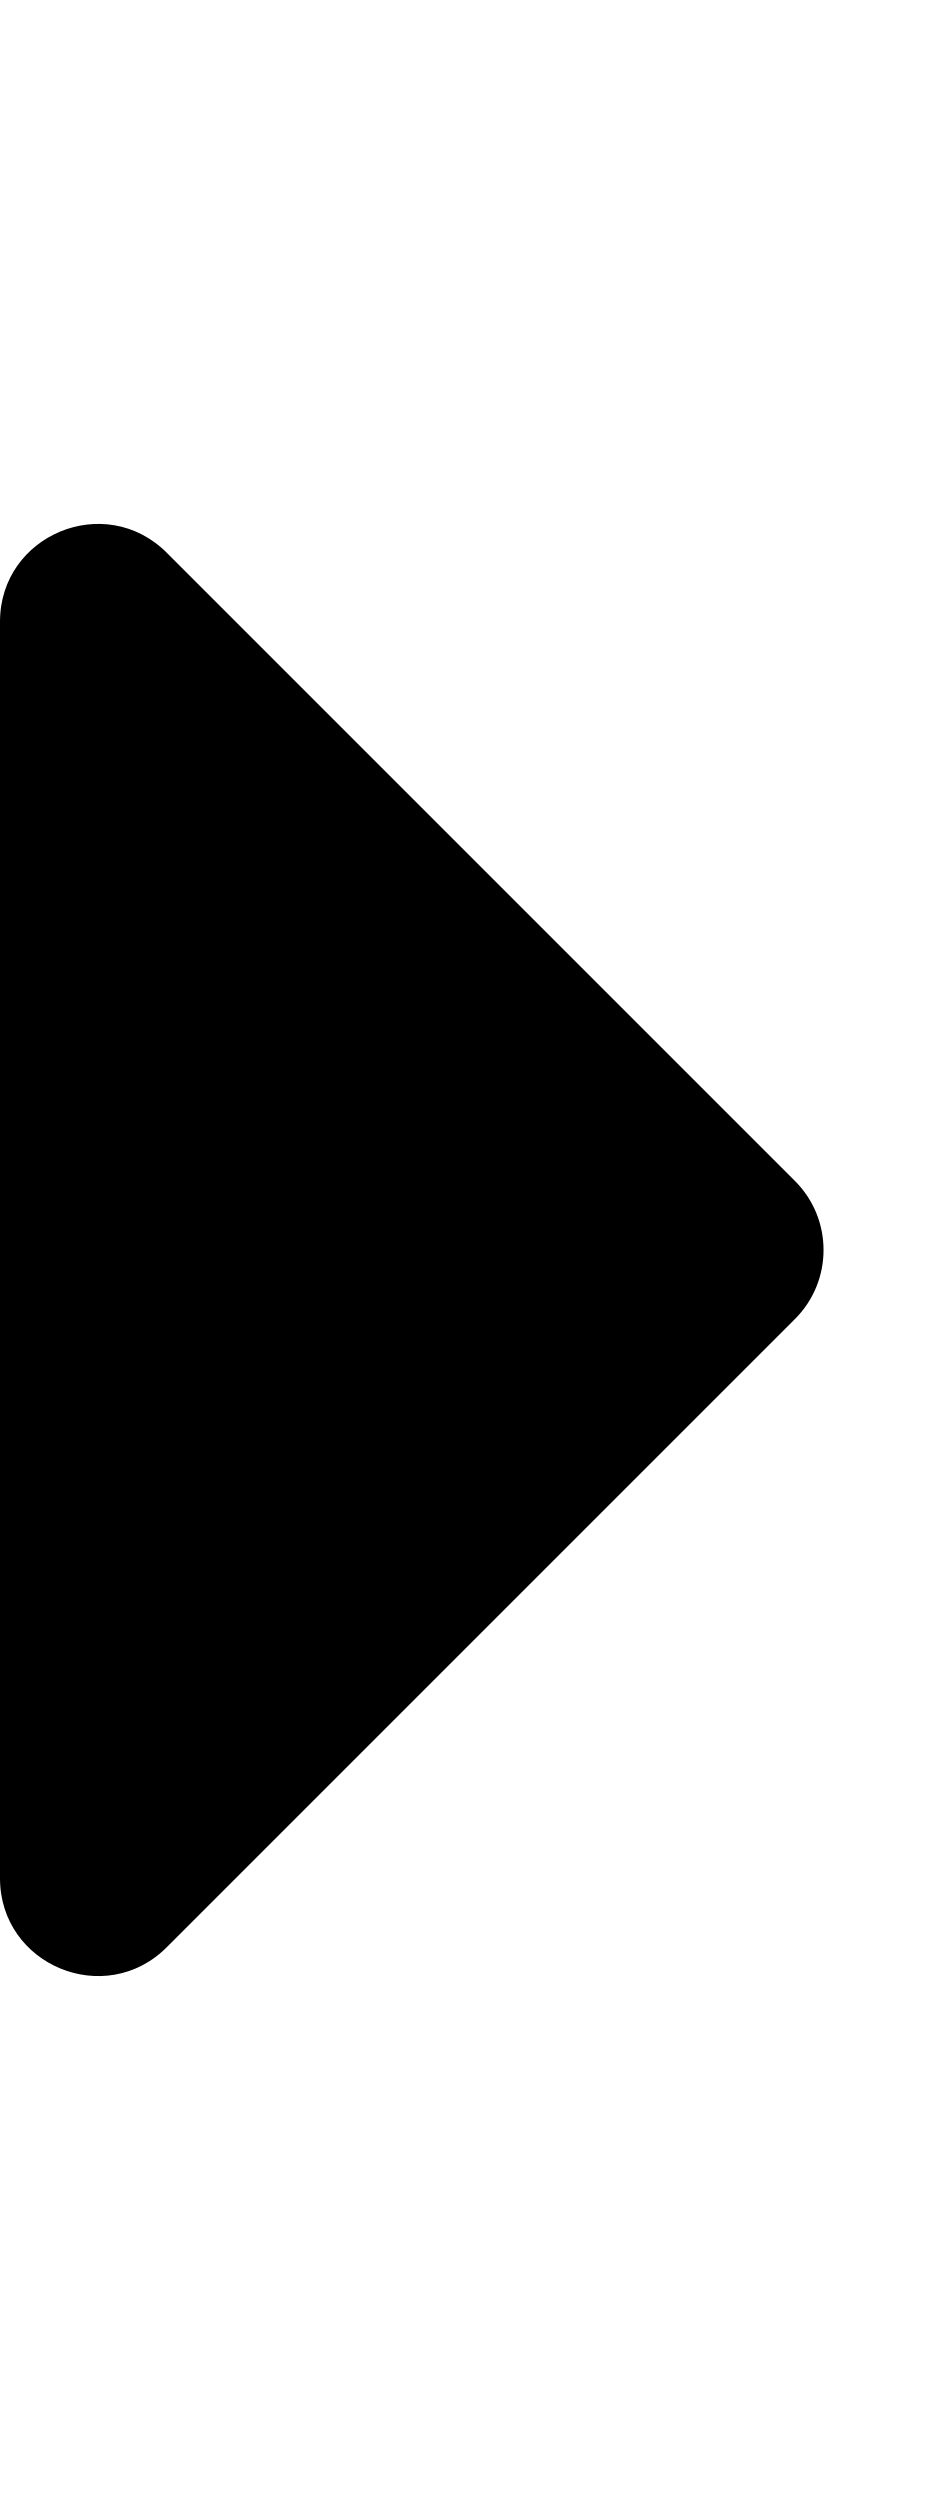
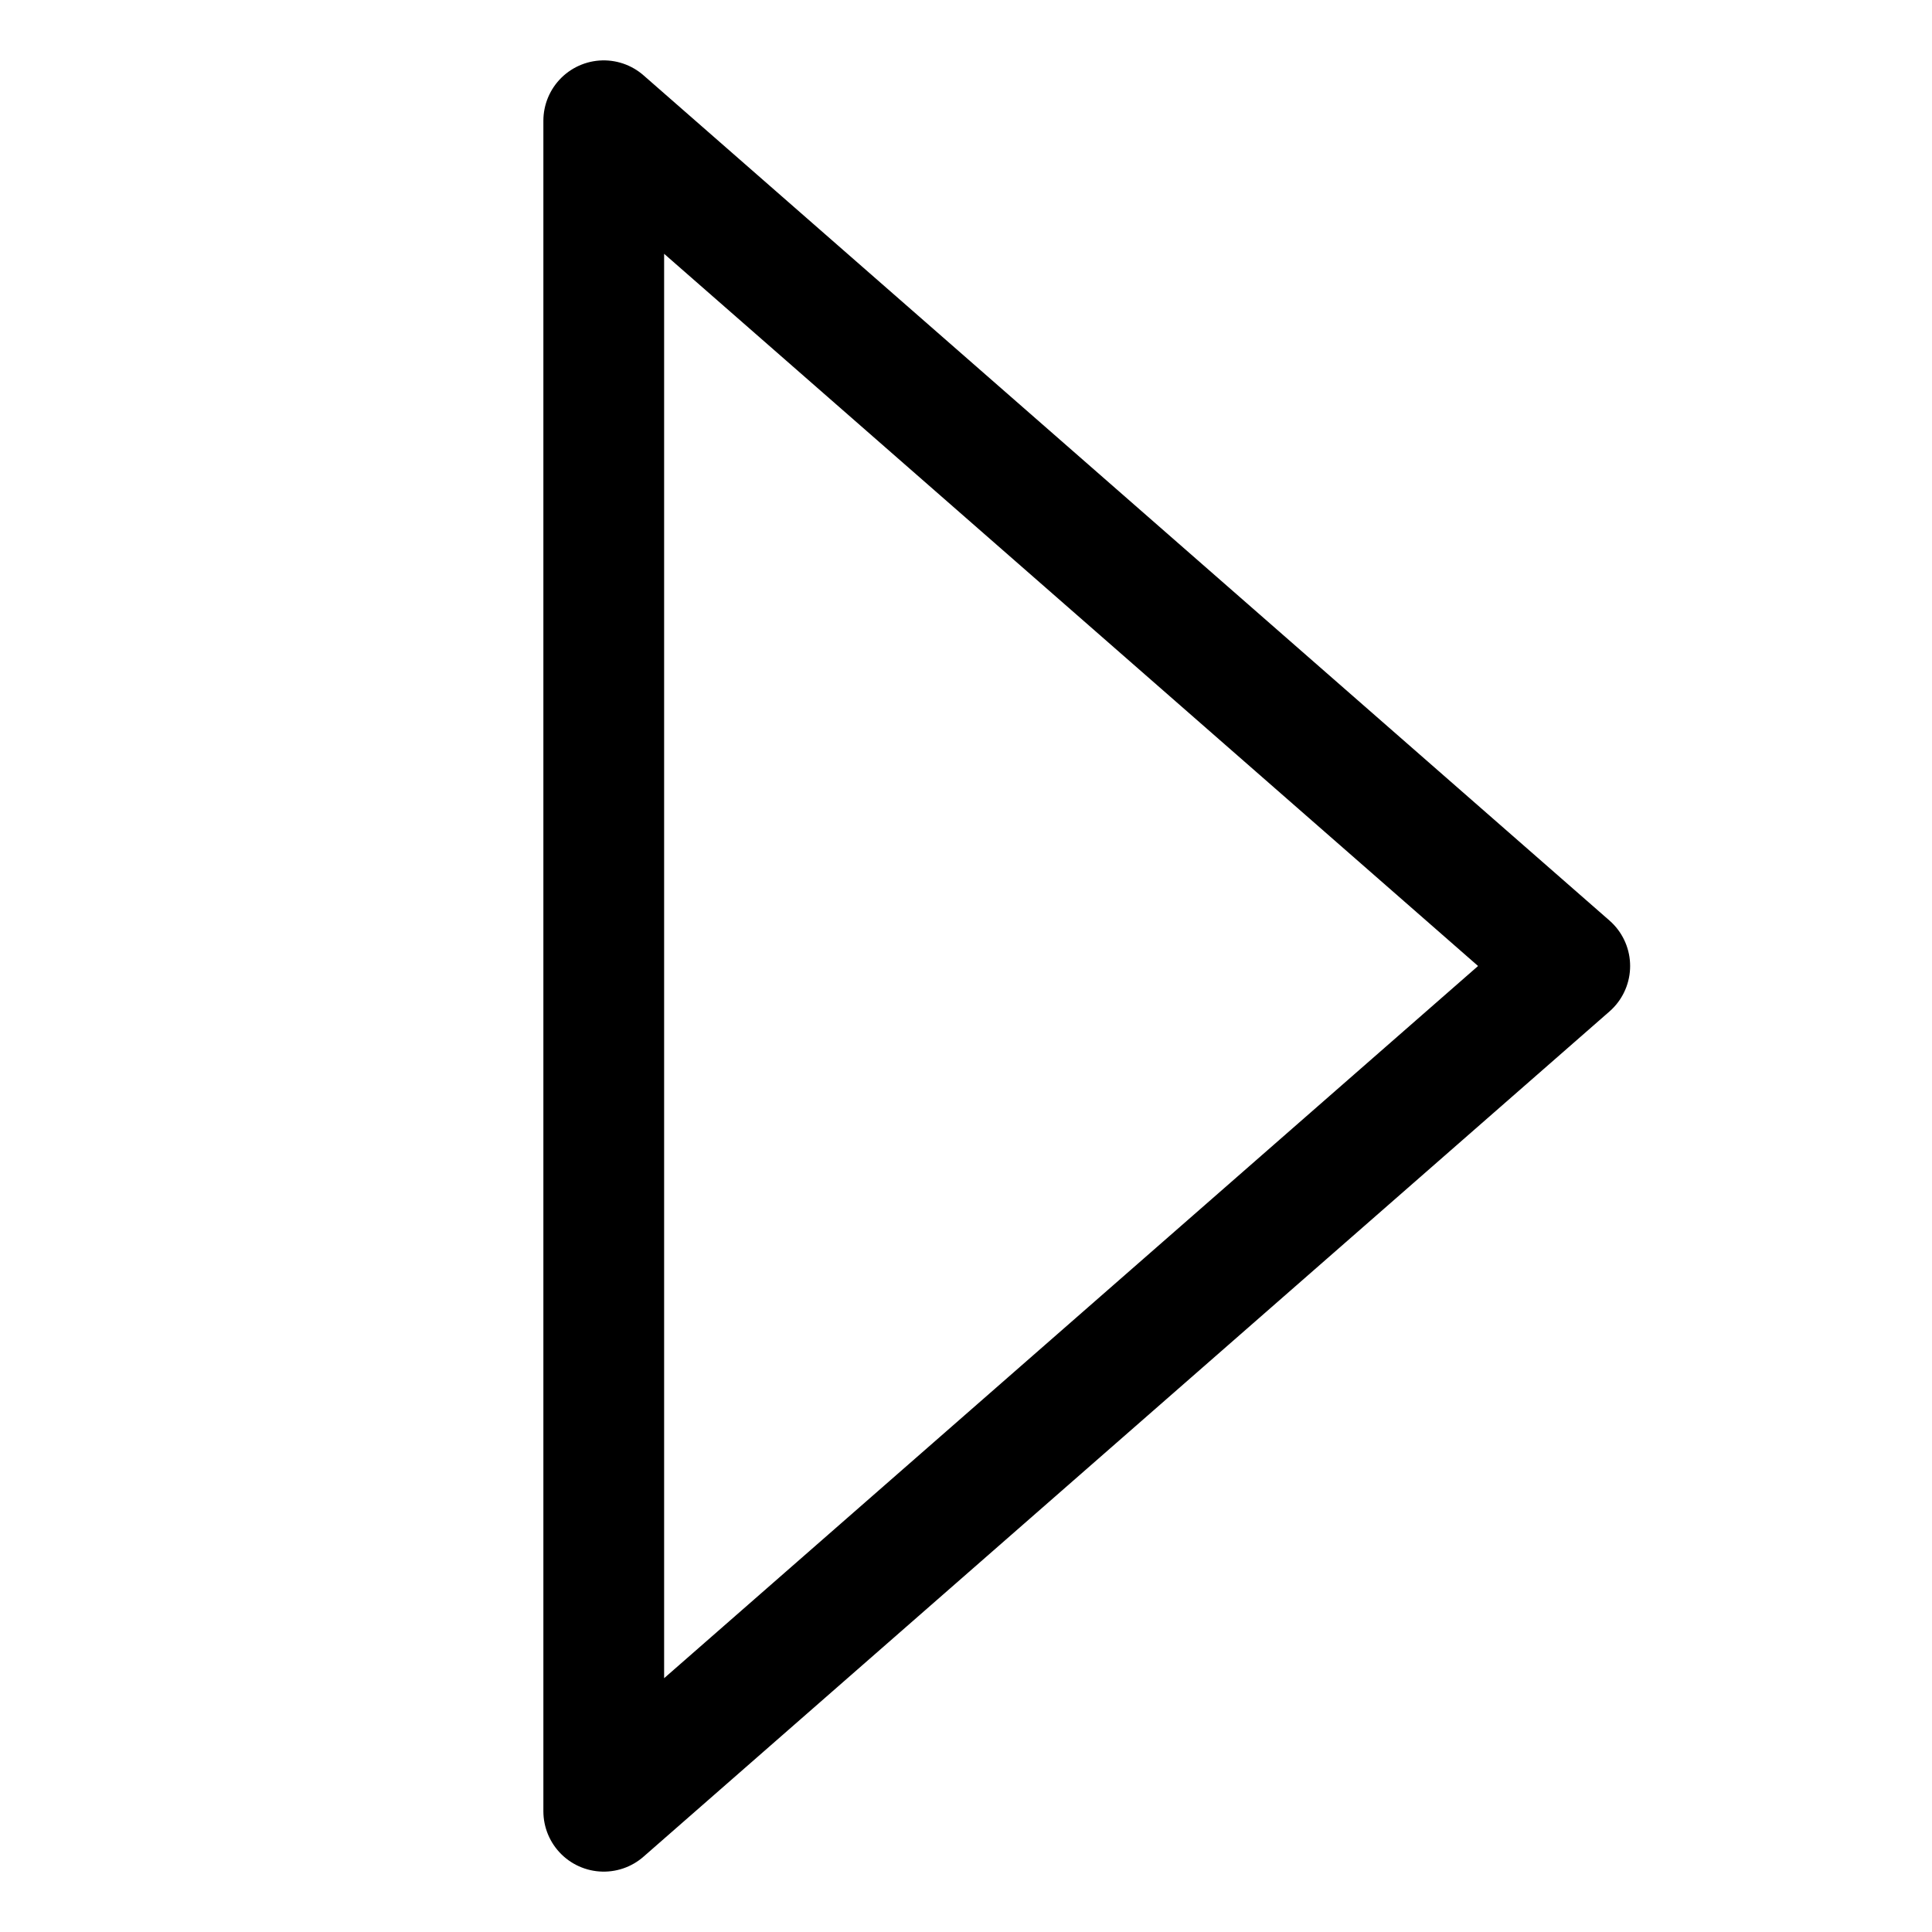
- <svg xmlns="http://www.w3.org/2000/svg" viewBox="0 0 192 512">
-   <path d="M0 384.662V127.338c0-17.818 21.543-26.741 34.142-14.142l128.662 128.662c7.81 7.81 7.81 20.474 0 28.284L34.142 398.804C21.543 411.404 0 402.48 0 384.662z" />
+ <svg xmlns="http://www.w3.org/2000/svg" id="i-caret-right" viewBox="0 0 32 32" width="32" height="32" fill="none" stroke="currentcolor" stroke-linecap="round" stroke-linejoin="round" stroke-width="2">
+   <path d="M10 30 L26 16 10 2 Z" />
</svg>
